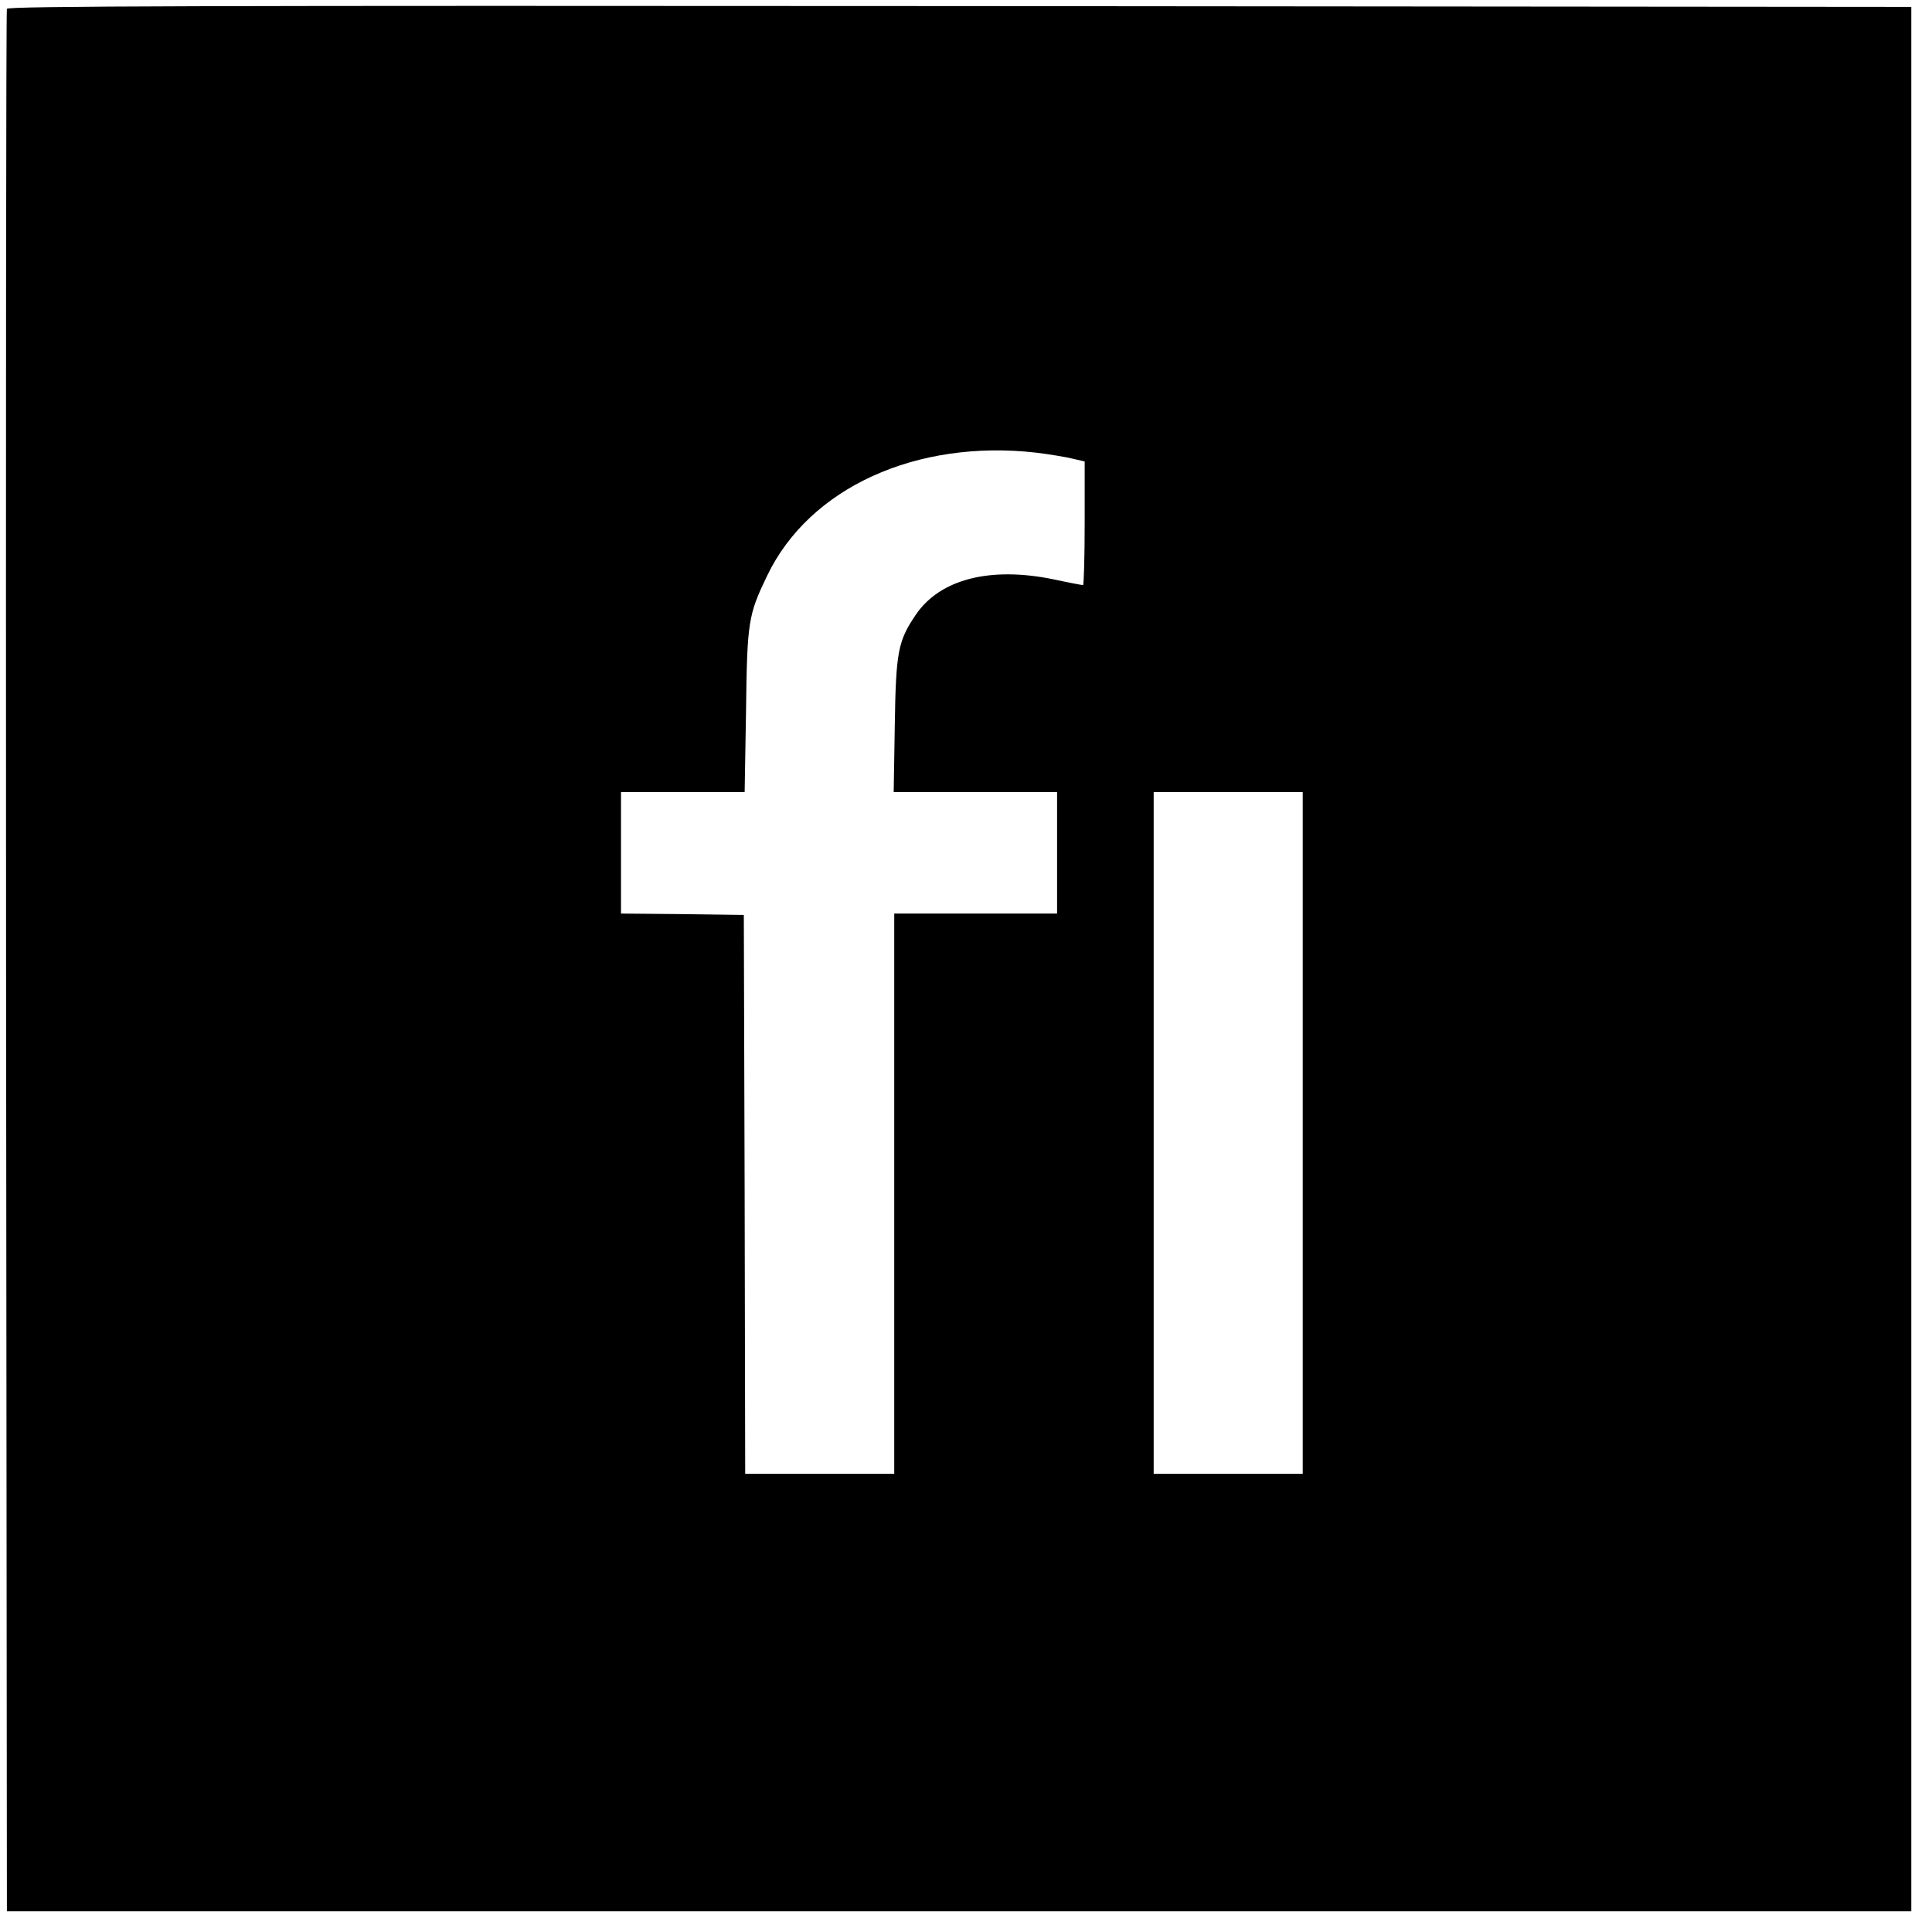
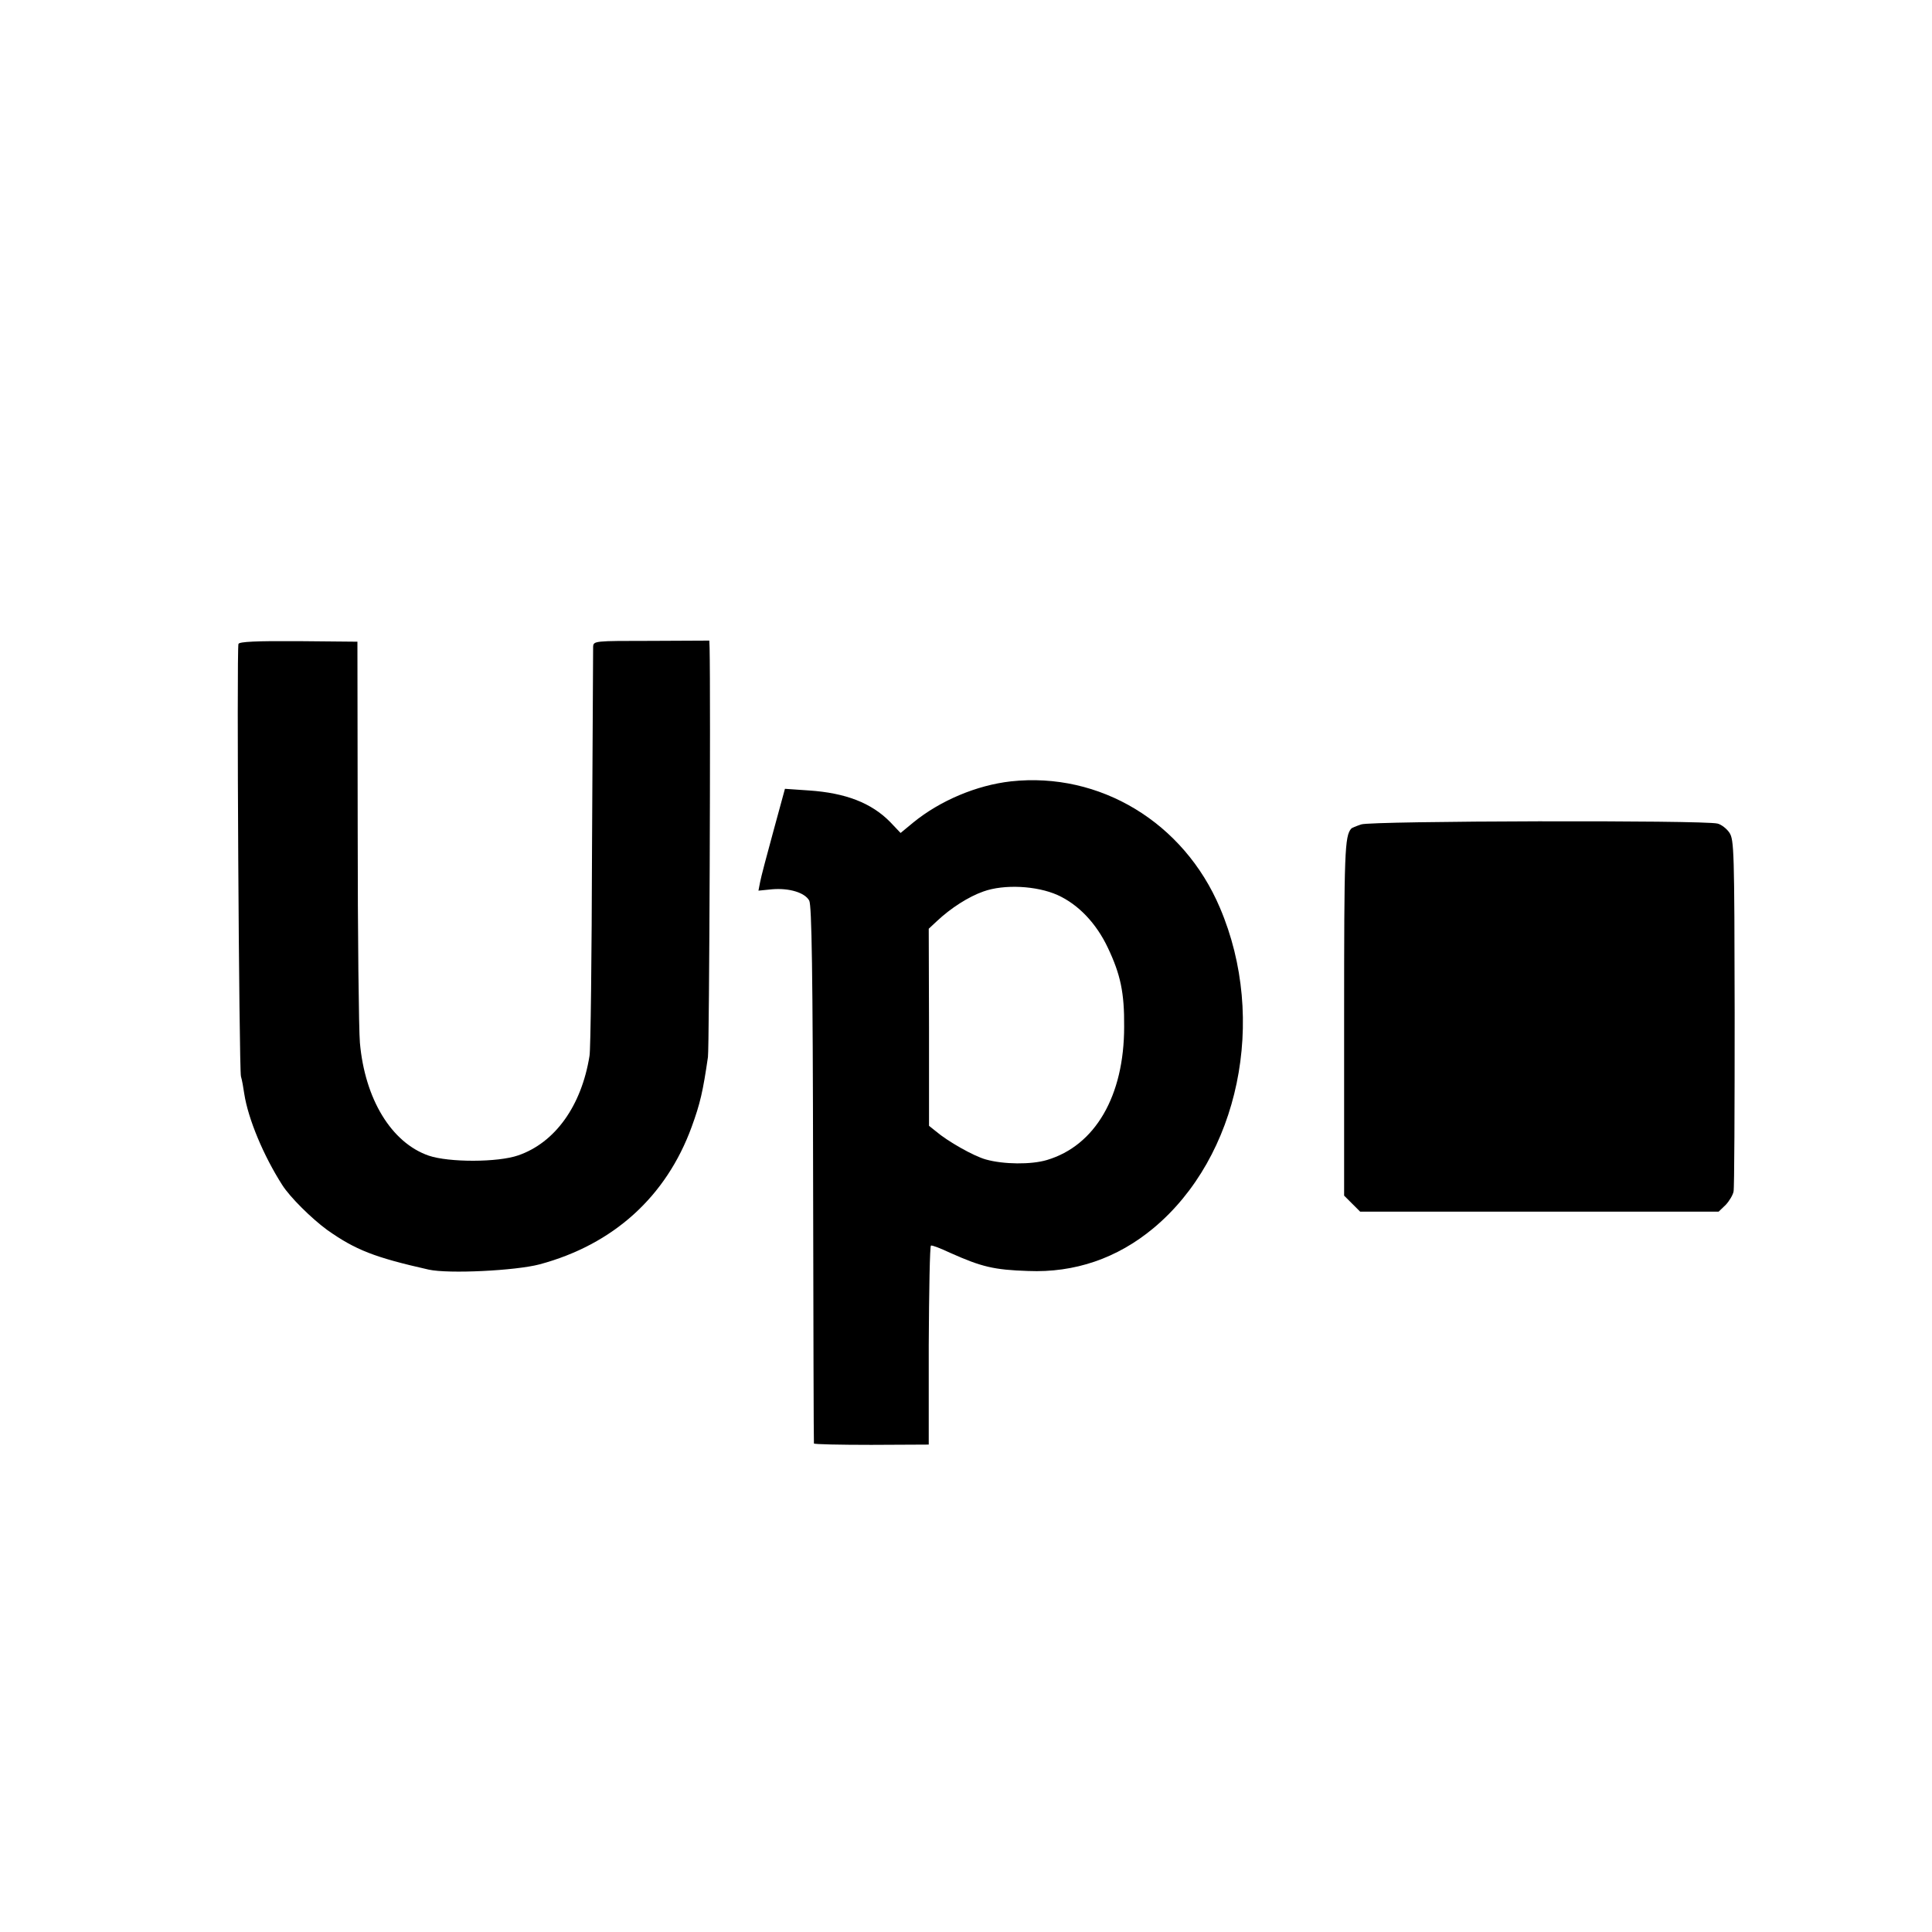
<svg xmlns="http://www.w3.org/2000/svg" version="1.0" width="700pt" height="700pt" viewBox="0 0 700 700" preserveAspectRatio="xMidYMid meet">
  <g transform="translate(0,700) scale(0.1,-0.1)" fill="#000000" stroke="none">
-     <path d="M25 6968 c-3 -7 -4 -1561 -3 -3453 l3 -3440 3450 0 3450 0 0 3450 0 3450 -3448 3 c-2753 2 -3449 0 -3452 -10z m3729 -1608 c49 -6 109 -16 133 -22 l43 -10 0 -224 c0 -123 -3 -224 -6 -224 -3 0 -52 9 -107 21 -229 47 -410 1 -498 -127 -65 -96 -73 -133 -77 -401 l-4 -243 296 0 296 0 0 -220 0 -220 -295 0 -295 0 0 -1015 0 -1015 -270 0 -270 0 -2 1013 -3 1012 -222 3 -223 2 0 220 0 220 224 0 224 0 5 293 c4 326 8 349 77 492 153 318 540 494 974 445z m966 -2465 l0 -1235 -270 0 -270 0 0 1235 0 1235 270 0 270 0 0 -1235z" />
+     <path d="M864 4667 c-7 -19 2 -1540 9 -1567 4 -13 9 -42 12 -63 14 -91 70 -225 138 -331 28 -44 106 -121 162 -162 103 -73 173 -100 368 -144 72 -16 315 -4 402 19 268 72 459 246 551 498 31 85 41 129 59 253 5 34 10 1314 6 1482 l-1 27 -210 -1 c-208 0 -210 0 -211 -22 0 -11 -2 -340 -4 -731 -1 -390 -5 -728 -9 -750 -29 -182 -125 -315 -258 -361 -74 -26 -252 -26 -325 -1 -135 47 -231 205 -249 409 -4 45 -8 391 -8 768 l-1 685 -213 2 c-154 1 -215 -2 -218 -10z" />
+     <path d="M3663 4169 c-125 -14 -257 -70 -354 -149 l-46 -38 -38 40 c-68 69 -161 105 -294 114 l-87 6 -42 -154 c-23 -84 -45 -167 -48 -184 l-6 -31 50 5 c62 5 118 -12 134 -41 9 -17 13 -257 14 -992 1 -533 2 -972 3 -975 0 -3 94 -5 208 -5 l208 1 0 359 c1 198 4 361 8 362 4 2 35 -10 69 -26 114 -51 159 -62 283 -66 169 -7 323 46 454 155 310 258 414 756 241 1161 -131 309 -435 493 -757 458z m169 -412 c75 -34 140 -102 182 -191 46 -97 60 -163 59 -286 0 -251 -105 -431 -280 -483 -57 -17 -157 -16 -221 2 -44 12 -139 66 -181 102 l-25 20 0 357 -1 357 30 28 c50 47 114 88 168 107 75 27 193 21 269 -13z" />
+     <path d="M4932 4013 c-18 -6 -35 -13 -36 -15 -24 -27 -26 -83 -26 -688 l0 -642 29 -29 29 -29 650 0 649 0 26 25 c13 14 26 36 28 48 3 12 4 303 4 647 -1 587 -2 627 -19 653 -10 15 -30 30 -43 33 -49 13 -1255 10 -1291 -3z" />
  </g>
</svg>
